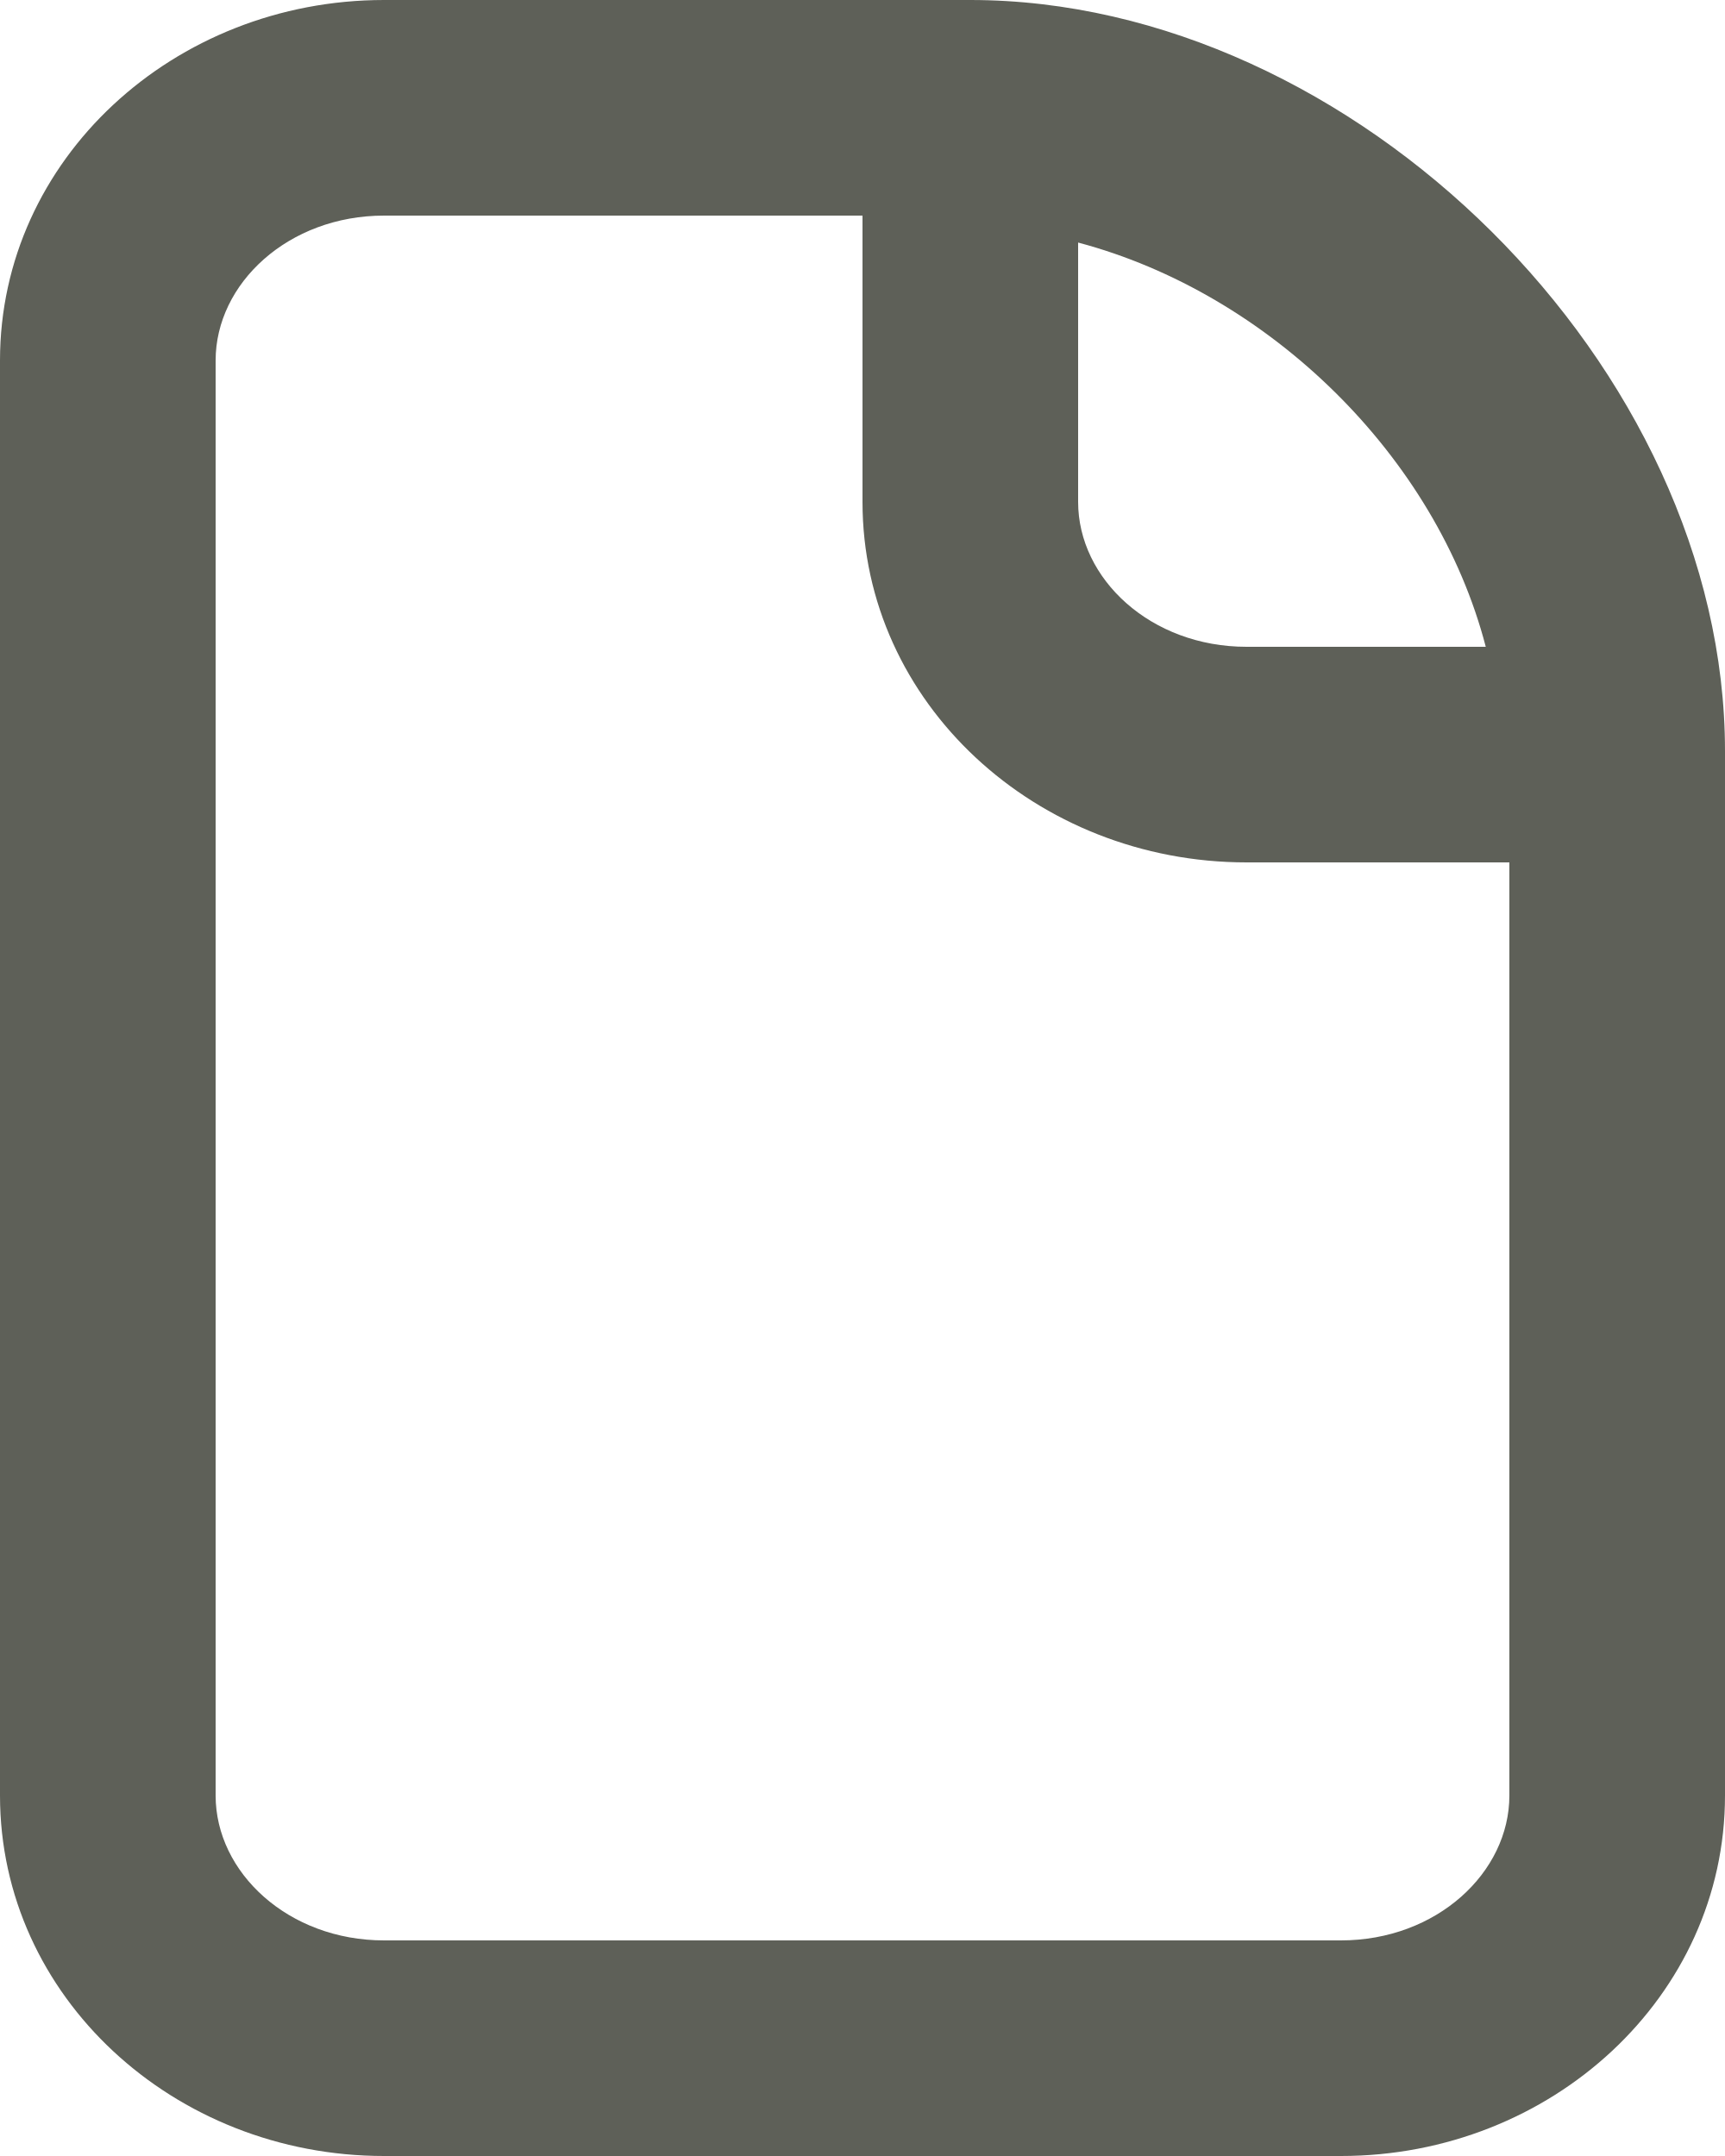
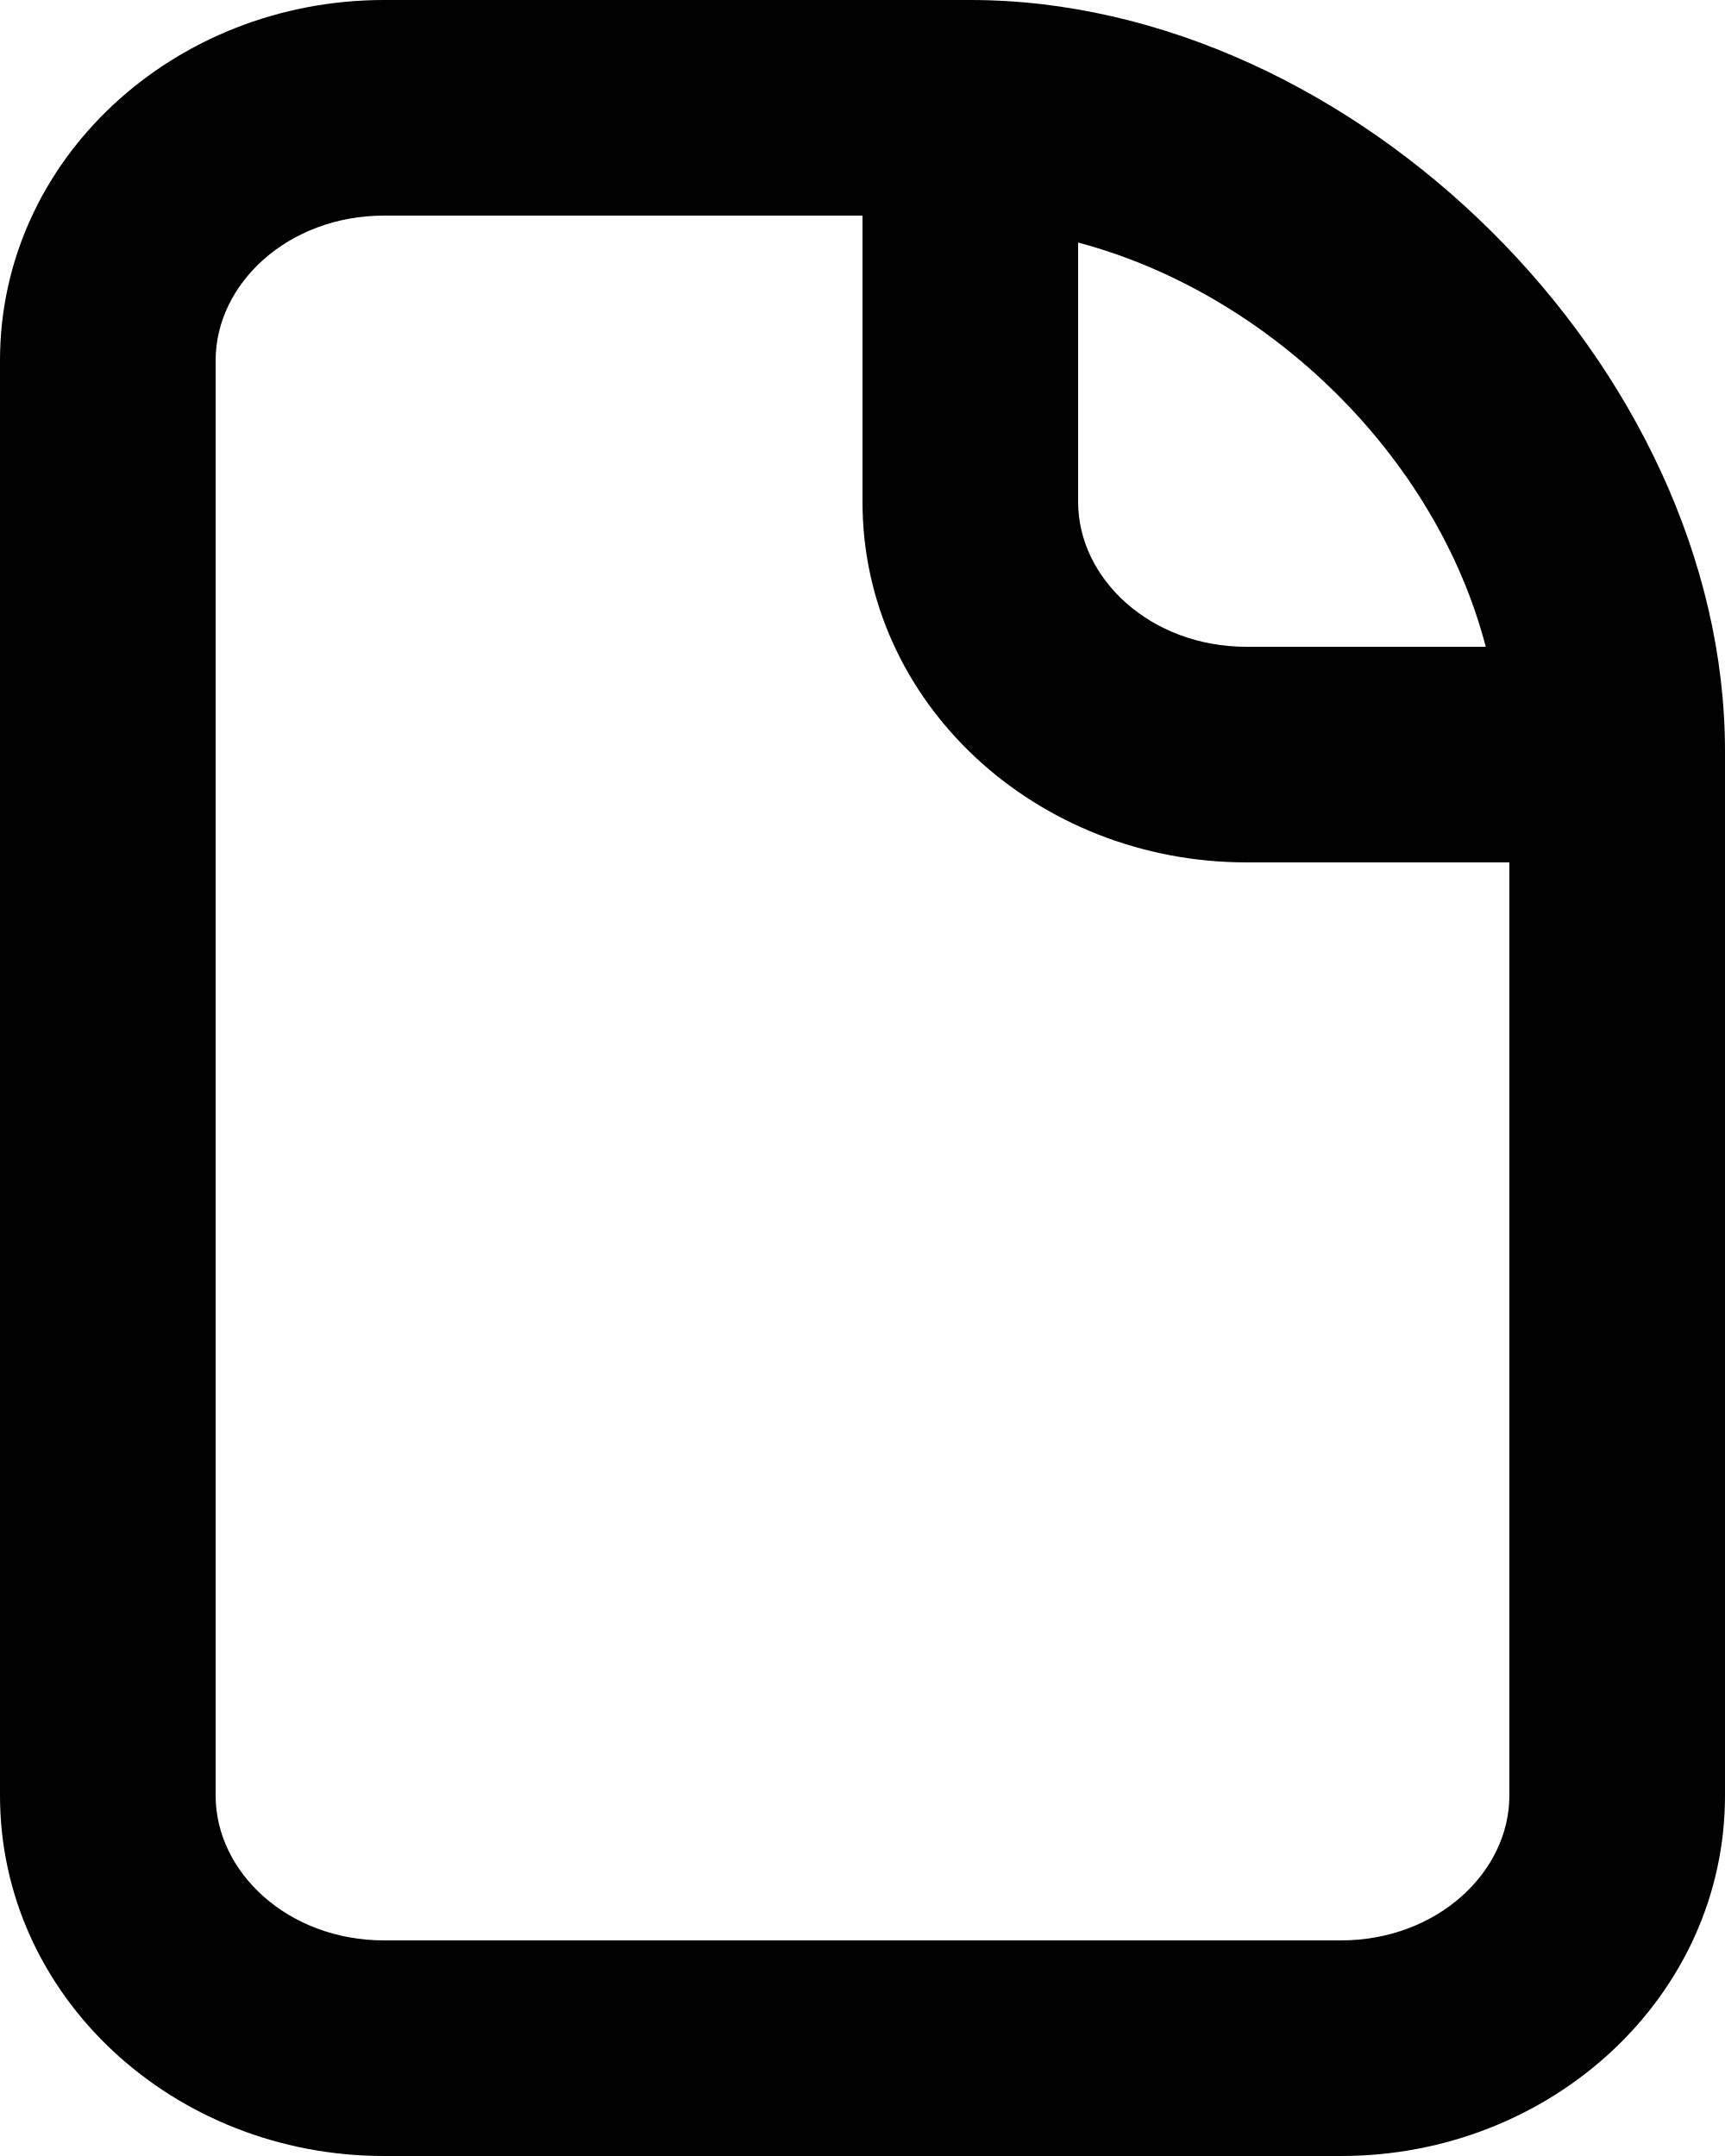
- <svg xmlns="http://www.w3.org/2000/svg" width="32" height="40" viewBox="0 0 32 40" fill="none">
-   <path d="M7.125 0C3.221 0 0 2.96 0 6.688V33.312C0 37.04 3.221 40 7.125 40H24.875C28.779 40 32 37.04 32 33.312C32 32.01 32 17.716 32 14C32 13.98 32.001 13.958 32 13.938C32 6.812 25.121 0 18 0C9.571 0 9.553 0 7.125 0ZM7.125 4C9.106 4 11.347 4 16 4V9.312C16 13.04 19.221 16 23.125 16H28C28 21.074 28 32.144 28 33.312C28 34.74 26.652 36 24.875 36H7.125C5.348 36 4 34.74 4 33.312V6.688C4 5.26 5.348 4 7.125 4ZM20 4.5C23.543 5.44 26.644 8.466 27.562 12H23.125C21.346 12 20 10.74 20 9.312V4.5Z" fill="#5E6058" />
+ <svg xmlns="http://www.w3.org/2000/svg" width="32" height="40" viewBox="0 0 32 40">
+   <path d="M7.125 0C3.221 0 0 2.96 0 6.688V33.312C0 37.04 3.221 40 7.125 40H24.875C28.779 40 32 37.04 32 33.312C32 32.01 32 17.716 32 14C32 13.98 32.001 13.958 32 13.938C32 6.812 25.121 0 18 0C9.571 0 9.553 0 7.125 0ZM7.125 4C9.106 4 11.347 4 16 4V9.312C16 13.04 19.221 16 23.125 16H28C28 21.074 28 32.144 28 33.312C28 34.74 26.652 36 24.875 36H7.125C5.348 36 4 34.74 4 33.312V6.688C4 5.26 5.348 4 7.125 4ZM20 4.5C23.543 5.44 26.644 8.466 27.562 12H23.125C21.346 12 20 10.74 20 9.312V4.5Z" />
</svg>
